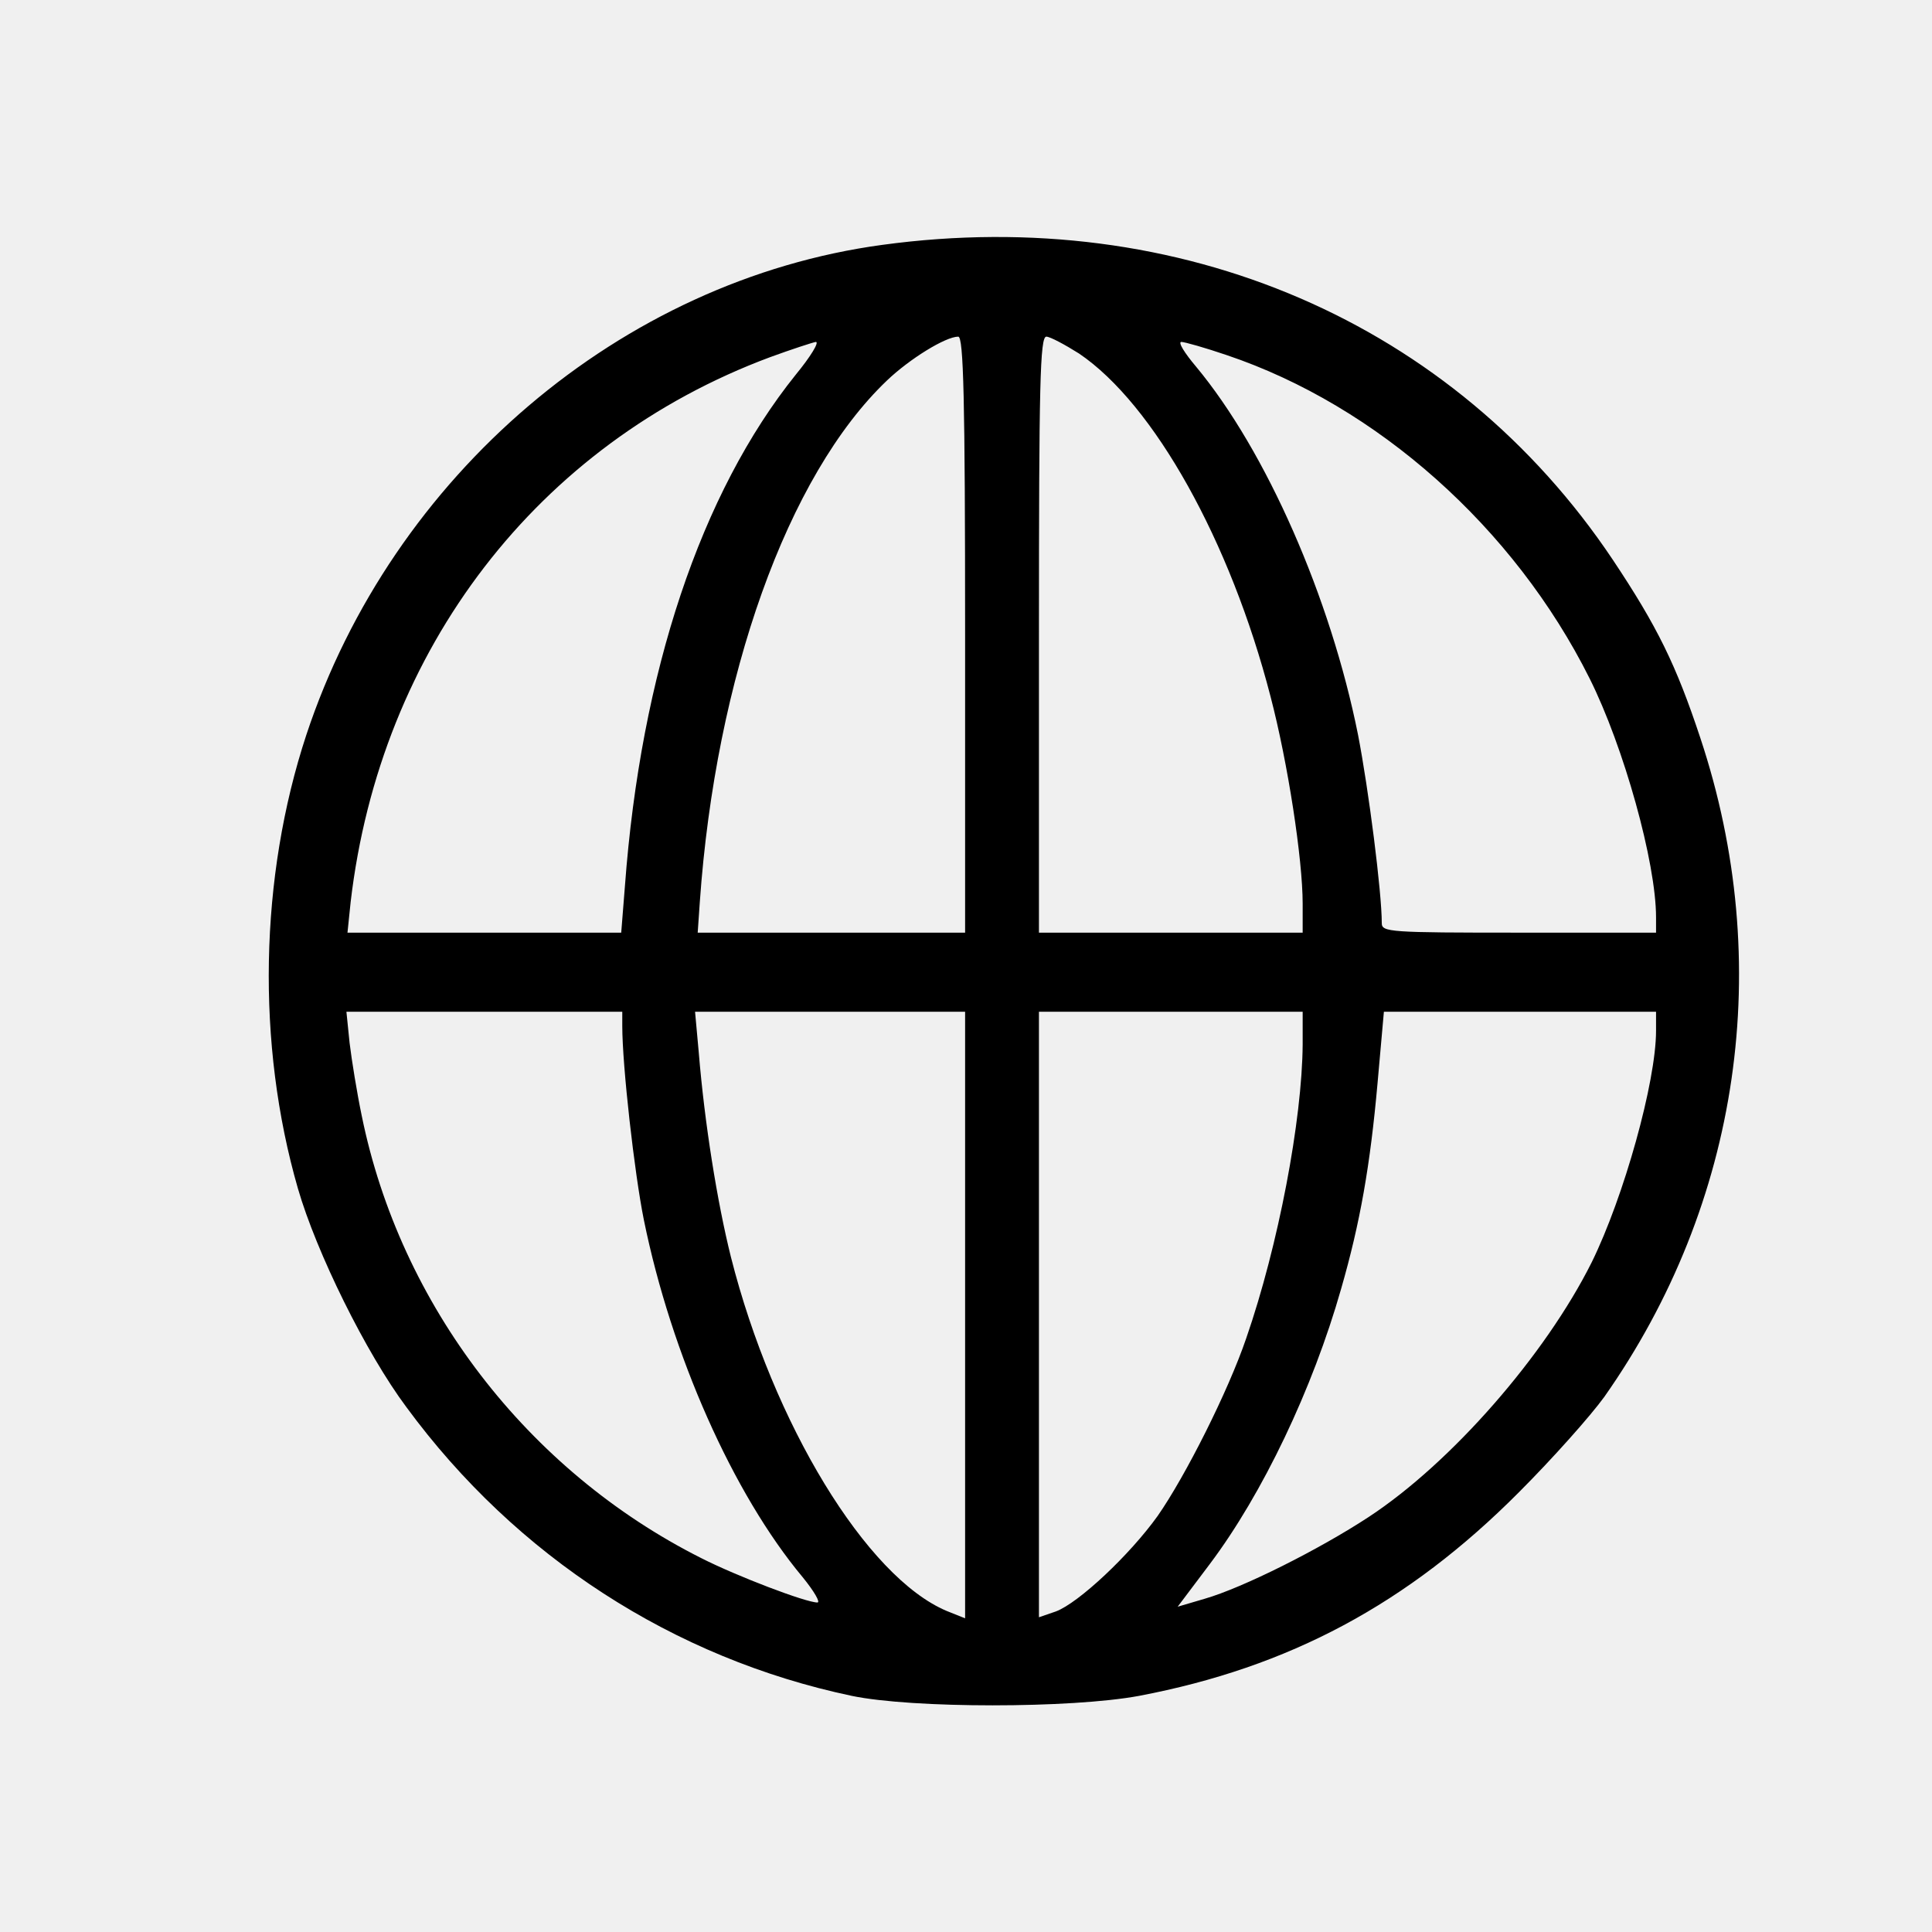
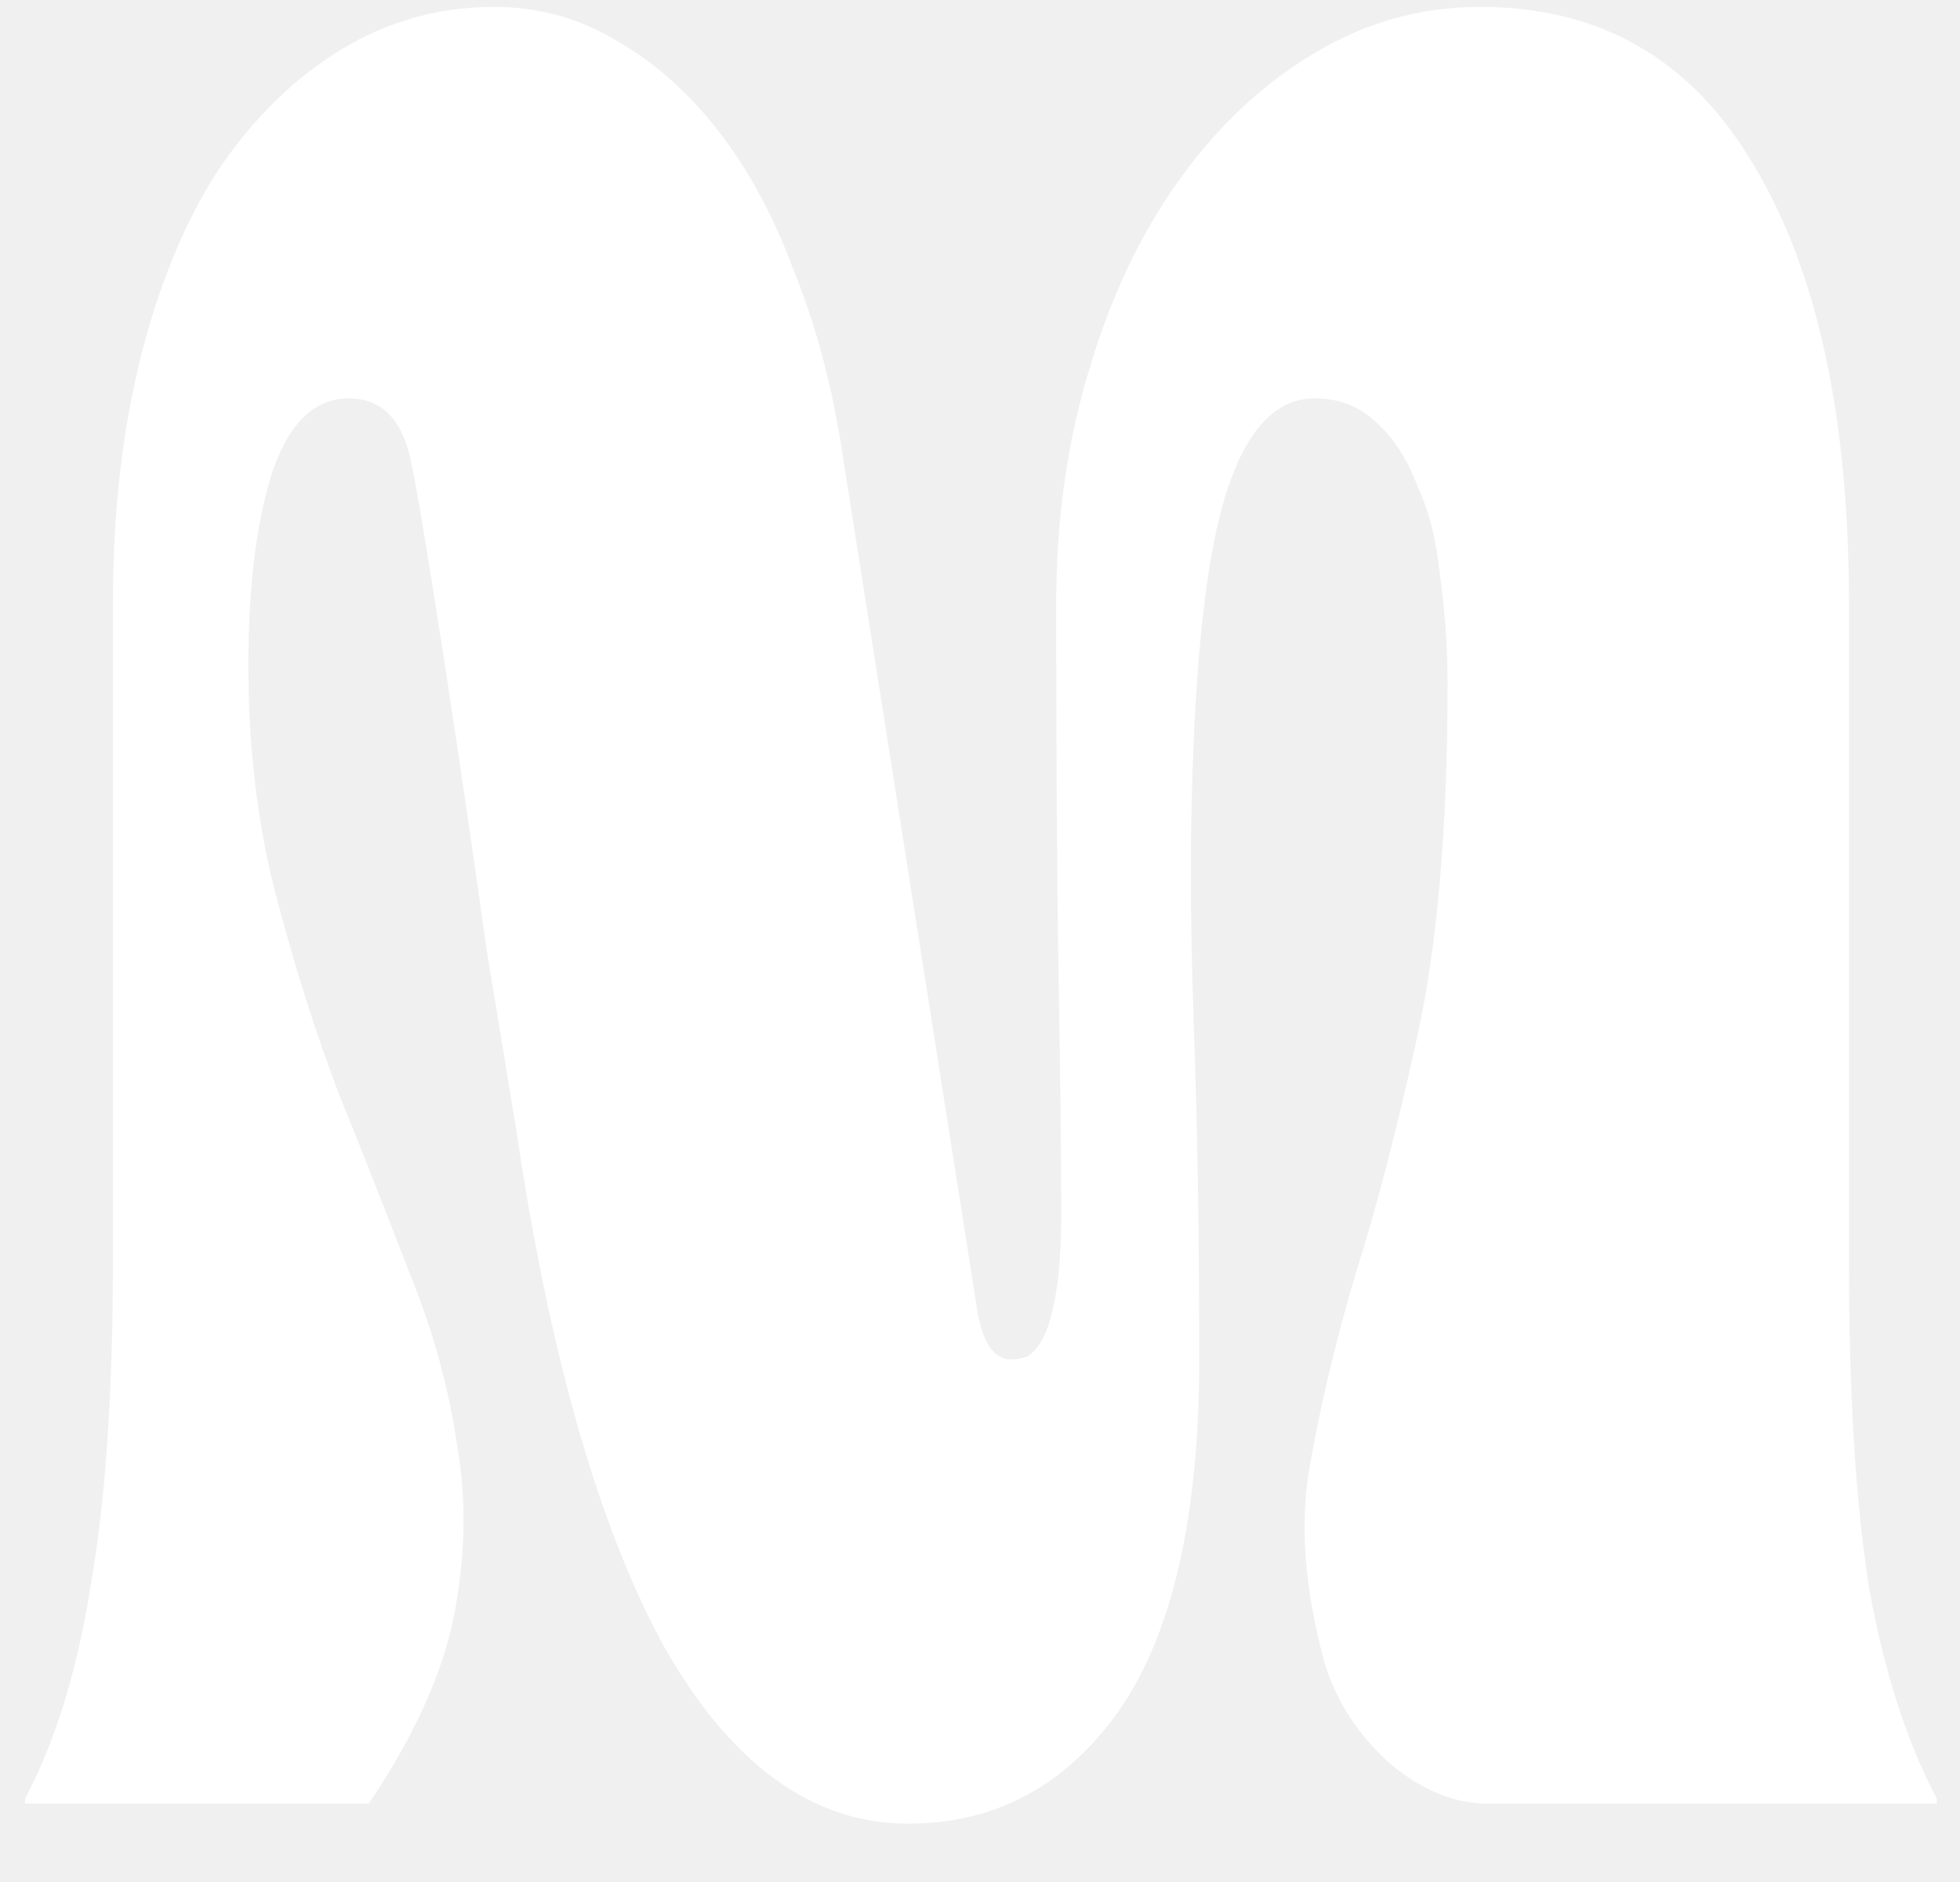
- <svg xmlns="http://www.w3.org/2000/svg" version="1.1" width="400" height="400" viewBox="0 0 400 400" xml:space="preserve">
-   <g transform="matrix(0.84 0 0 0.84 542.93 201.07)">
-     <g style="" vector-effect="non-scaling-stroke">
-       <g transform="matrix(0.13 0 0 -0.13 -398.91 0)">
-         <path style="stroke: none; stroke-width: 1; stroke-dasharray: none; stroke-linecap: butt; stroke-dashoffset: 0; stroke-linejoin: miter; stroke-miterlimit: 4; fill: rgb(0,0,0); fill-rule: nonzero; opacity: 1;" vector-effect="non-scaling-stroke" transform=" translate(-2243.54, -5276.97)" d="M 2013 6654 C 1518 6587 1084 6217 921 5725 C 832 5455 826 5139 905 4865 C 940 4744 1034 4553 1111 4450 C 1319 4167 1618 3974 1955 3903 C 2070 3879 2371 3879 2500 3903 C 2784 3957 3009 4077 3220 4289 C 3284 4353 3356 4434 3382 4470 C 3640 4837 3706 5292 3564 5719 C 3518 5858 3482 5931 3398 6057 C 3097 6507 2578 6731 2013 6654 z M 2170 5915 L 2170 5350 L 1917 5350 L 1663 5350 L 1667 5408 C 1697 5834 1833 6217 2022 6397 C 2065 6438 2133 6480 2157 6480 C 2167 6480 2170 6364 2170 5915 z M 2386 6448 C 2528 6352 2673 6092 2749 5798 C 2782 5672 2810 5489 2810 5405 L 2810 5350 L 2560 5350 L 2310 5350 L 2310 5915 C 2310 6390 2312 6480 2324 6480 C 2331 6480 2359 6465 2386 6448 z M 1849 6408 C 1669 6184 1555 5843 1525 5438 L 1518 5350 L 1258 5350 L 999 5350 L 1005 5408 C 1061 5888 1360 6277 1800 6441 C 1841 6456 1881 6469 1887 6470 C 1894 6470 1877 6442 1849 6408 z M 2666 6445 C 2951 6349 3211 6118 3354 5832 C 3419 5702 3480 5483 3480 5379 L 3480 5350 L 3220 5350 C 2975 5350 2960 5351 2960 5368 C 2960 5427 2935 5622 2915 5725 C 2863 5985 2741 6263 2608 6423 C 2586 6449 2573 6470 2580 6470 C 2586 6470 2625 6459 2666 6445 z M 1520 5173 C 1520 5098 1543 4894 1561 4805 C 1613 4550 1730 4286 1862 4128 C 1884 4101 1896 4080 1890 4080 C 1868 4080 1737 4130 1670 4164 C 1340 4330 1099 4644 1026 5003 C 1017 5046 1007 5108 1003 5141 L 997 5200 L 1259 5200 L 1520 5200 L 1520 5173 z M 2170 4625 L 2170 4050 L 2135 4064 C 1983 4128 1806 4419 1726 4735 C 1700 4839 1676 4989 1665 5123 L 1658 5200 L 1914 5200 L 2170 5200 L 2170 4625 z M 2810 5138 C 2809 4995 2764 4757 2703 4581 C 2669 4481 2588 4320 2535 4244 C 2482 4170 2385 4079 2342 4063 L 2310 4052 L 2310 4626 L 2310 5200 L 2560 5200 L 2810 5200 L 2810 5138 z M 3480 5164 C 3480 5067 3419 4849 3358 4725 C 3270 4549 3092 4345 2935 4242 C 2842 4181 2697 4108 2624 4087 L 2573 4072 L 2634 4153 C 2734 4286 2829 4485 2883 4675 C 2919 4800 2938 4908 2952 5065 L 2964 5200 L 3222 5200 L 3480 5200 L 3480 5164 z" stroke-linecap="round" />
-       </g>
-     </g>
-   </g>
+ <svg xmlns="http://www.w3.org/2000/svg" width="25" height="24" viewBox="0 0 25 24" fill="none">
+   <path d="M11.584 23.256C10.368 23.256 9.333 22.509 8.48 21.016C7.648 19.501 7.018 17.315 6.592 14.456C6.485 13.795 6.357 13.016 6.208 12.12C6.08 11.203 5.952 10.317 5.824 9.464C5.696 8.611 5.578 7.853 5.472 7.192C5.365 6.531 5.29 6.104 5.248 5.912C5.141 5.357 4.874 5.08 4.448 5.08C4 5.08 3.669 5.411 3.456 6.072C3.264 6.712 3.168 7.512 3.168 8.472C3.168 9.539 3.285 10.52 3.52 11.416C3.754 12.312 4.021 13.155 4.32 13.944C4.64 14.733 4.938 15.491 5.216 16.216C5.514 16.941 5.717 17.667 5.824 18.392C5.952 19.096 5.941 19.832 5.792 20.6C5.642 21.347 5.28 22.147 4.704 23H0.32V22.936C0.704 22.211 0.981 21.315 1.152 20.248C1.344 19.16 1.44 17.784 1.44 16.12V7.704C1.44 6.552 1.557 5.507 1.792 4.568C2.026 3.629 2.357 2.829 2.784 2.168C3.232 1.507 3.754 0.995 4.352 0.632C4.949 0.269 5.6 0.088 6.304 0.088C6.858 0.088 7.37 0.227 7.84 0.504C8.33 0.781 8.768 1.165 9.152 1.656C9.536 2.147 9.856 2.733 10.112 3.416C10.389 4.099 10.592 4.835 10.72 5.624L12.448 16.6C12.512 17.091 12.661 17.336 12.896 17.336C12.96 17.336 13.024 17.325 13.088 17.304C13.173 17.261 13.248 17.176 13.312 17.048C13.376 16.92 13.429 16.728 13.472 16.472C13.514 16.216 13.536 15.875 13.536 15.448C13.536 14.765 13.525 13.795 13.504 12.536C13.482 11.256 13.472 9.645 13.472 7.704C13.472 6.637 13.611 5.645 13.888 4.728C14.165 3.789 14.549 2.979 15.04 2.296C15.53 1.613 16.096 1.08 16.736 0.696C17.397 0.291 18.112 0.088 18.88 0.088C20.416 0.088 21.578 0.76 22.368 2.104C23.178 3.448 23.584 5.315 23.584 7.704V16.12C23.584 17.784 23.669 19.16 23.84 20.248C24.032 21.315 24.32 22.211 24.704 22.936V23H18.976C18.549 23 18.133 22.829 17.728 22.488C17.323 22.125 17.045 21.699 16.896 21.208C16.64 20.269 16.576 19.437 16.704 18.712C16.832 17.965 17.024 17.155 17.28 16.28C17.557 15.405 17.824 14.381 18.08 13.208C18.336 12.035 18.464 10.541 18.464 8.728C18.464 8.259 18.432 7.8 18.368 7.352C18.325 6.904 18.229 6.52 18.08 6.2C17.952 5.859 17.781 5.592 17.568 5.4C17.355 5.187 17.088 5.08 16.768 5.08C16.277 5.08 15.904 5.475 15.648 6.264C15.392 7.053 15.242 8.376 15.2 10.232C15.178 11.021 15.189 12.013 15.232 13.208C15.274 14.403 15.296 15.779 15.296 17.336C15.296 19.341 14.954 20.835 14.272 21.816C13.589 22.776 12.693 23.256 11.584 23.256Z" fill="white" />
</svg>
